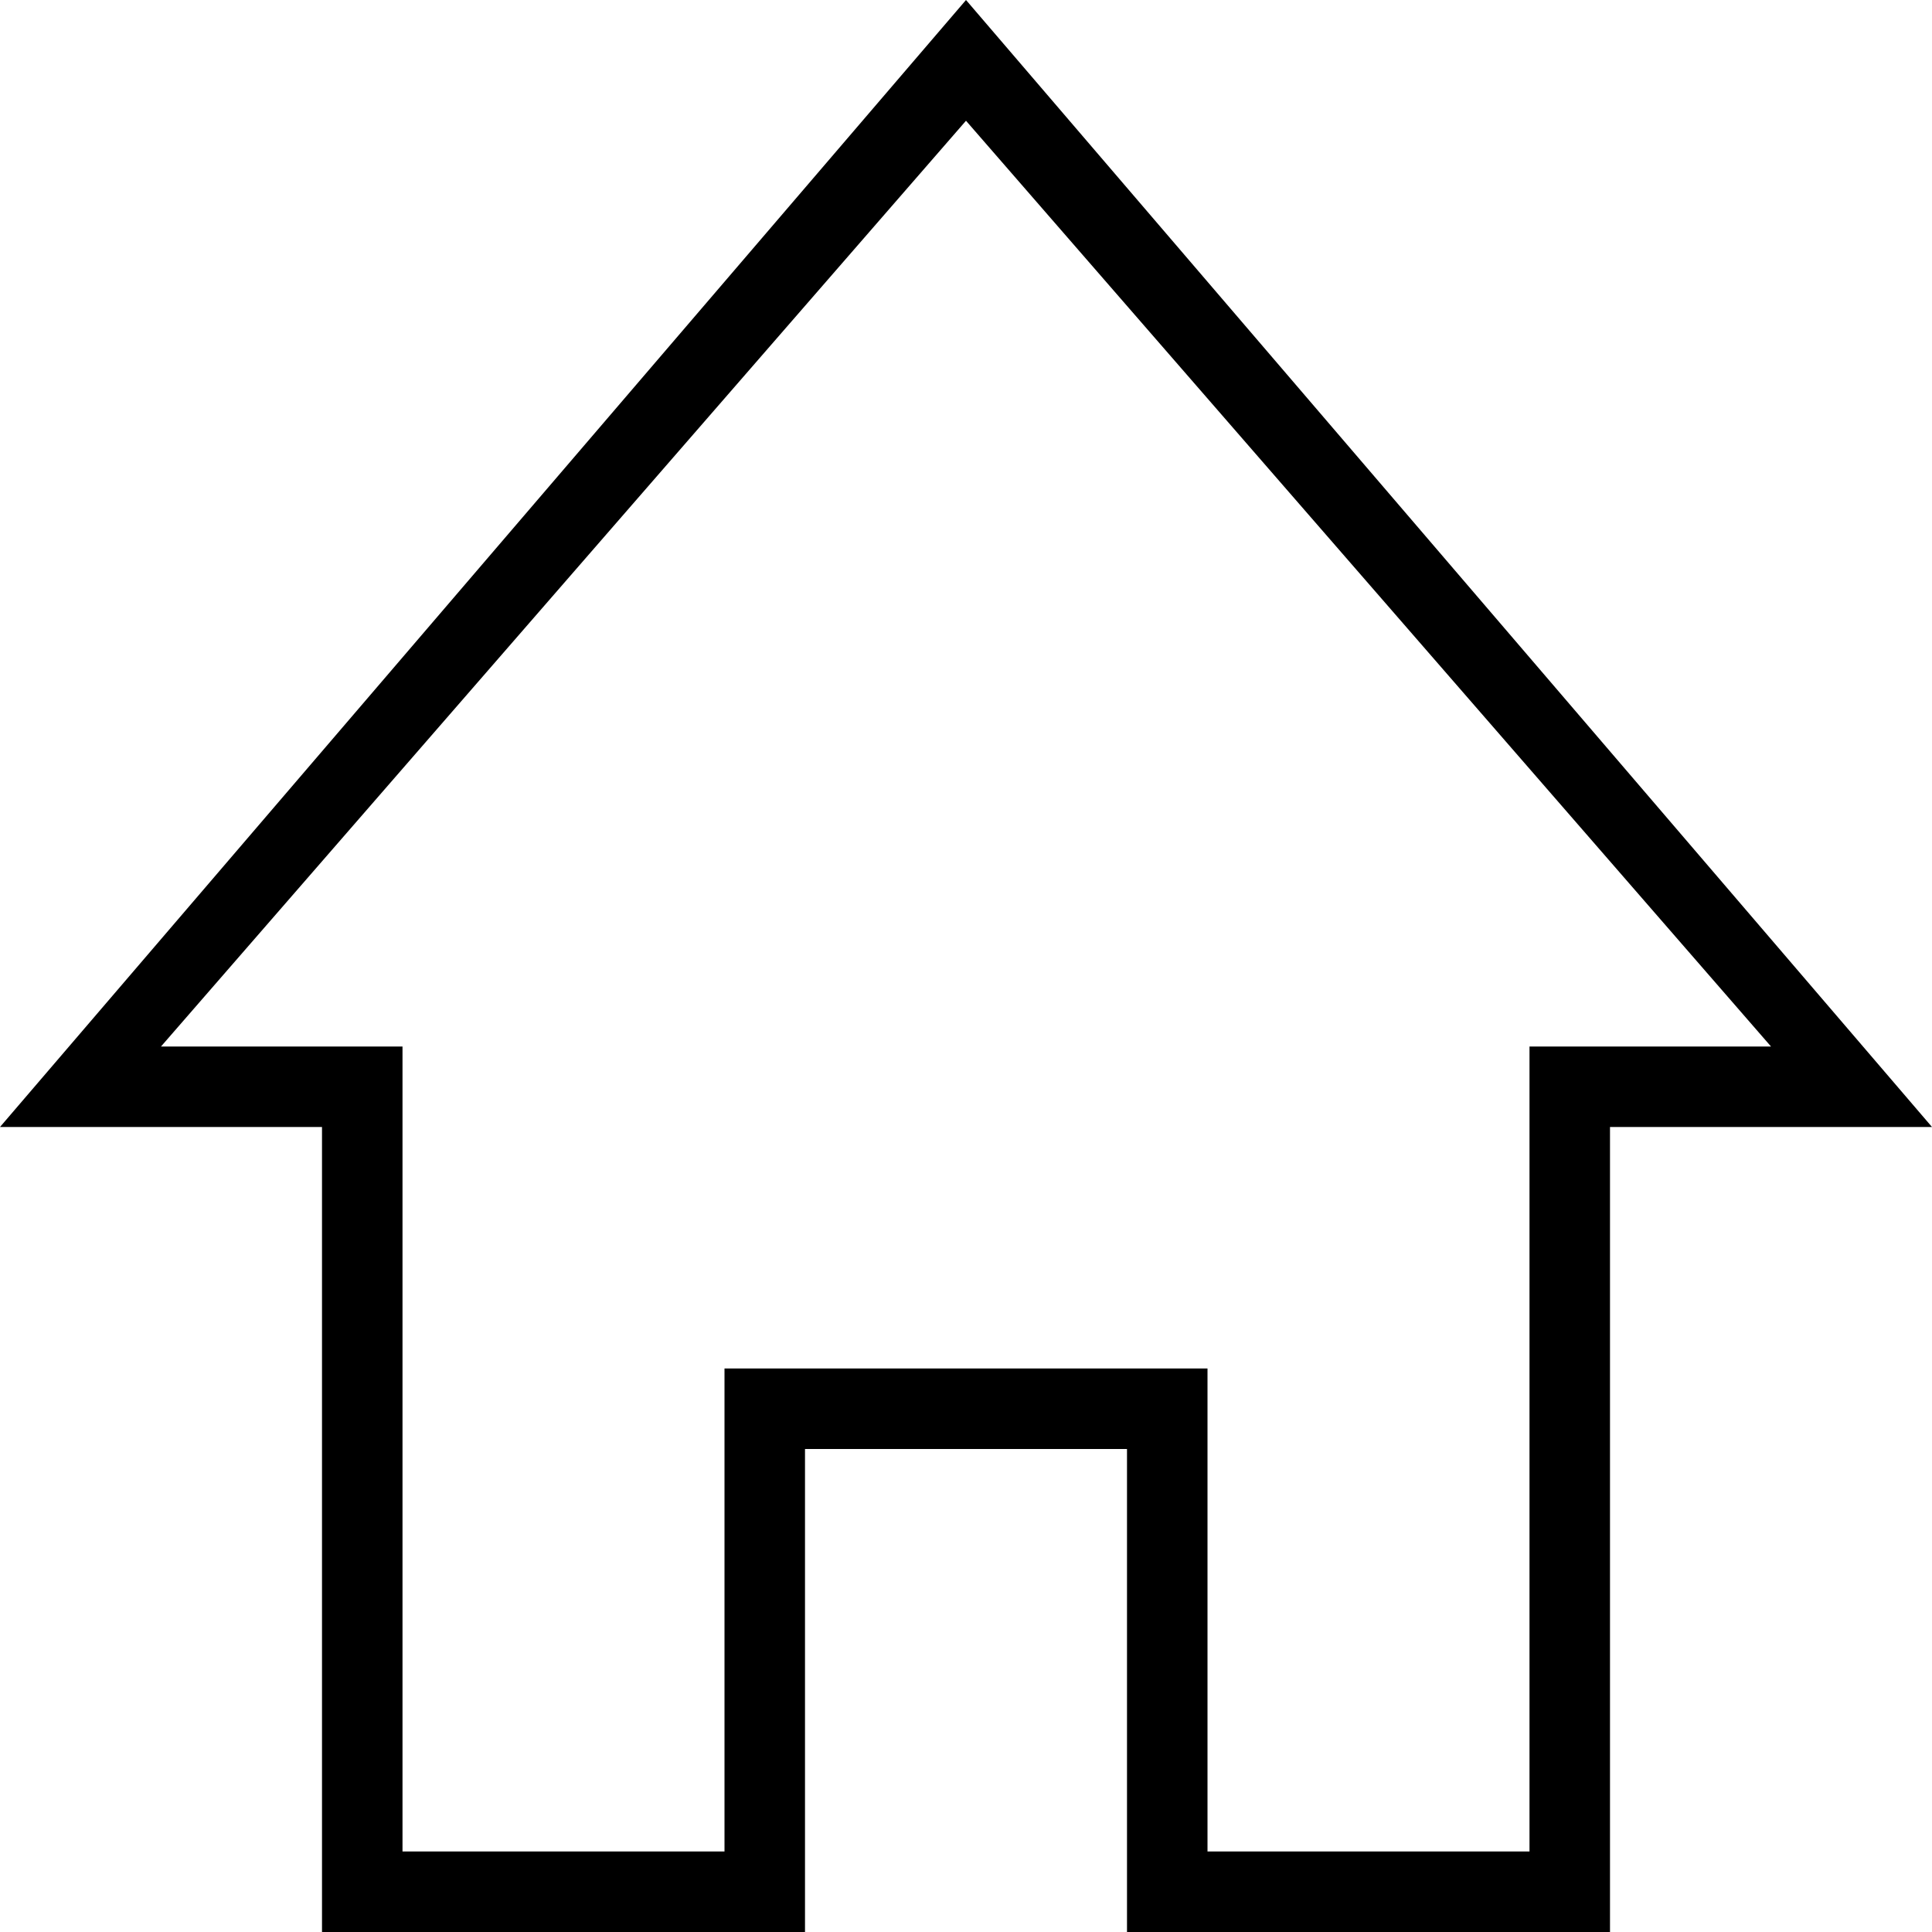
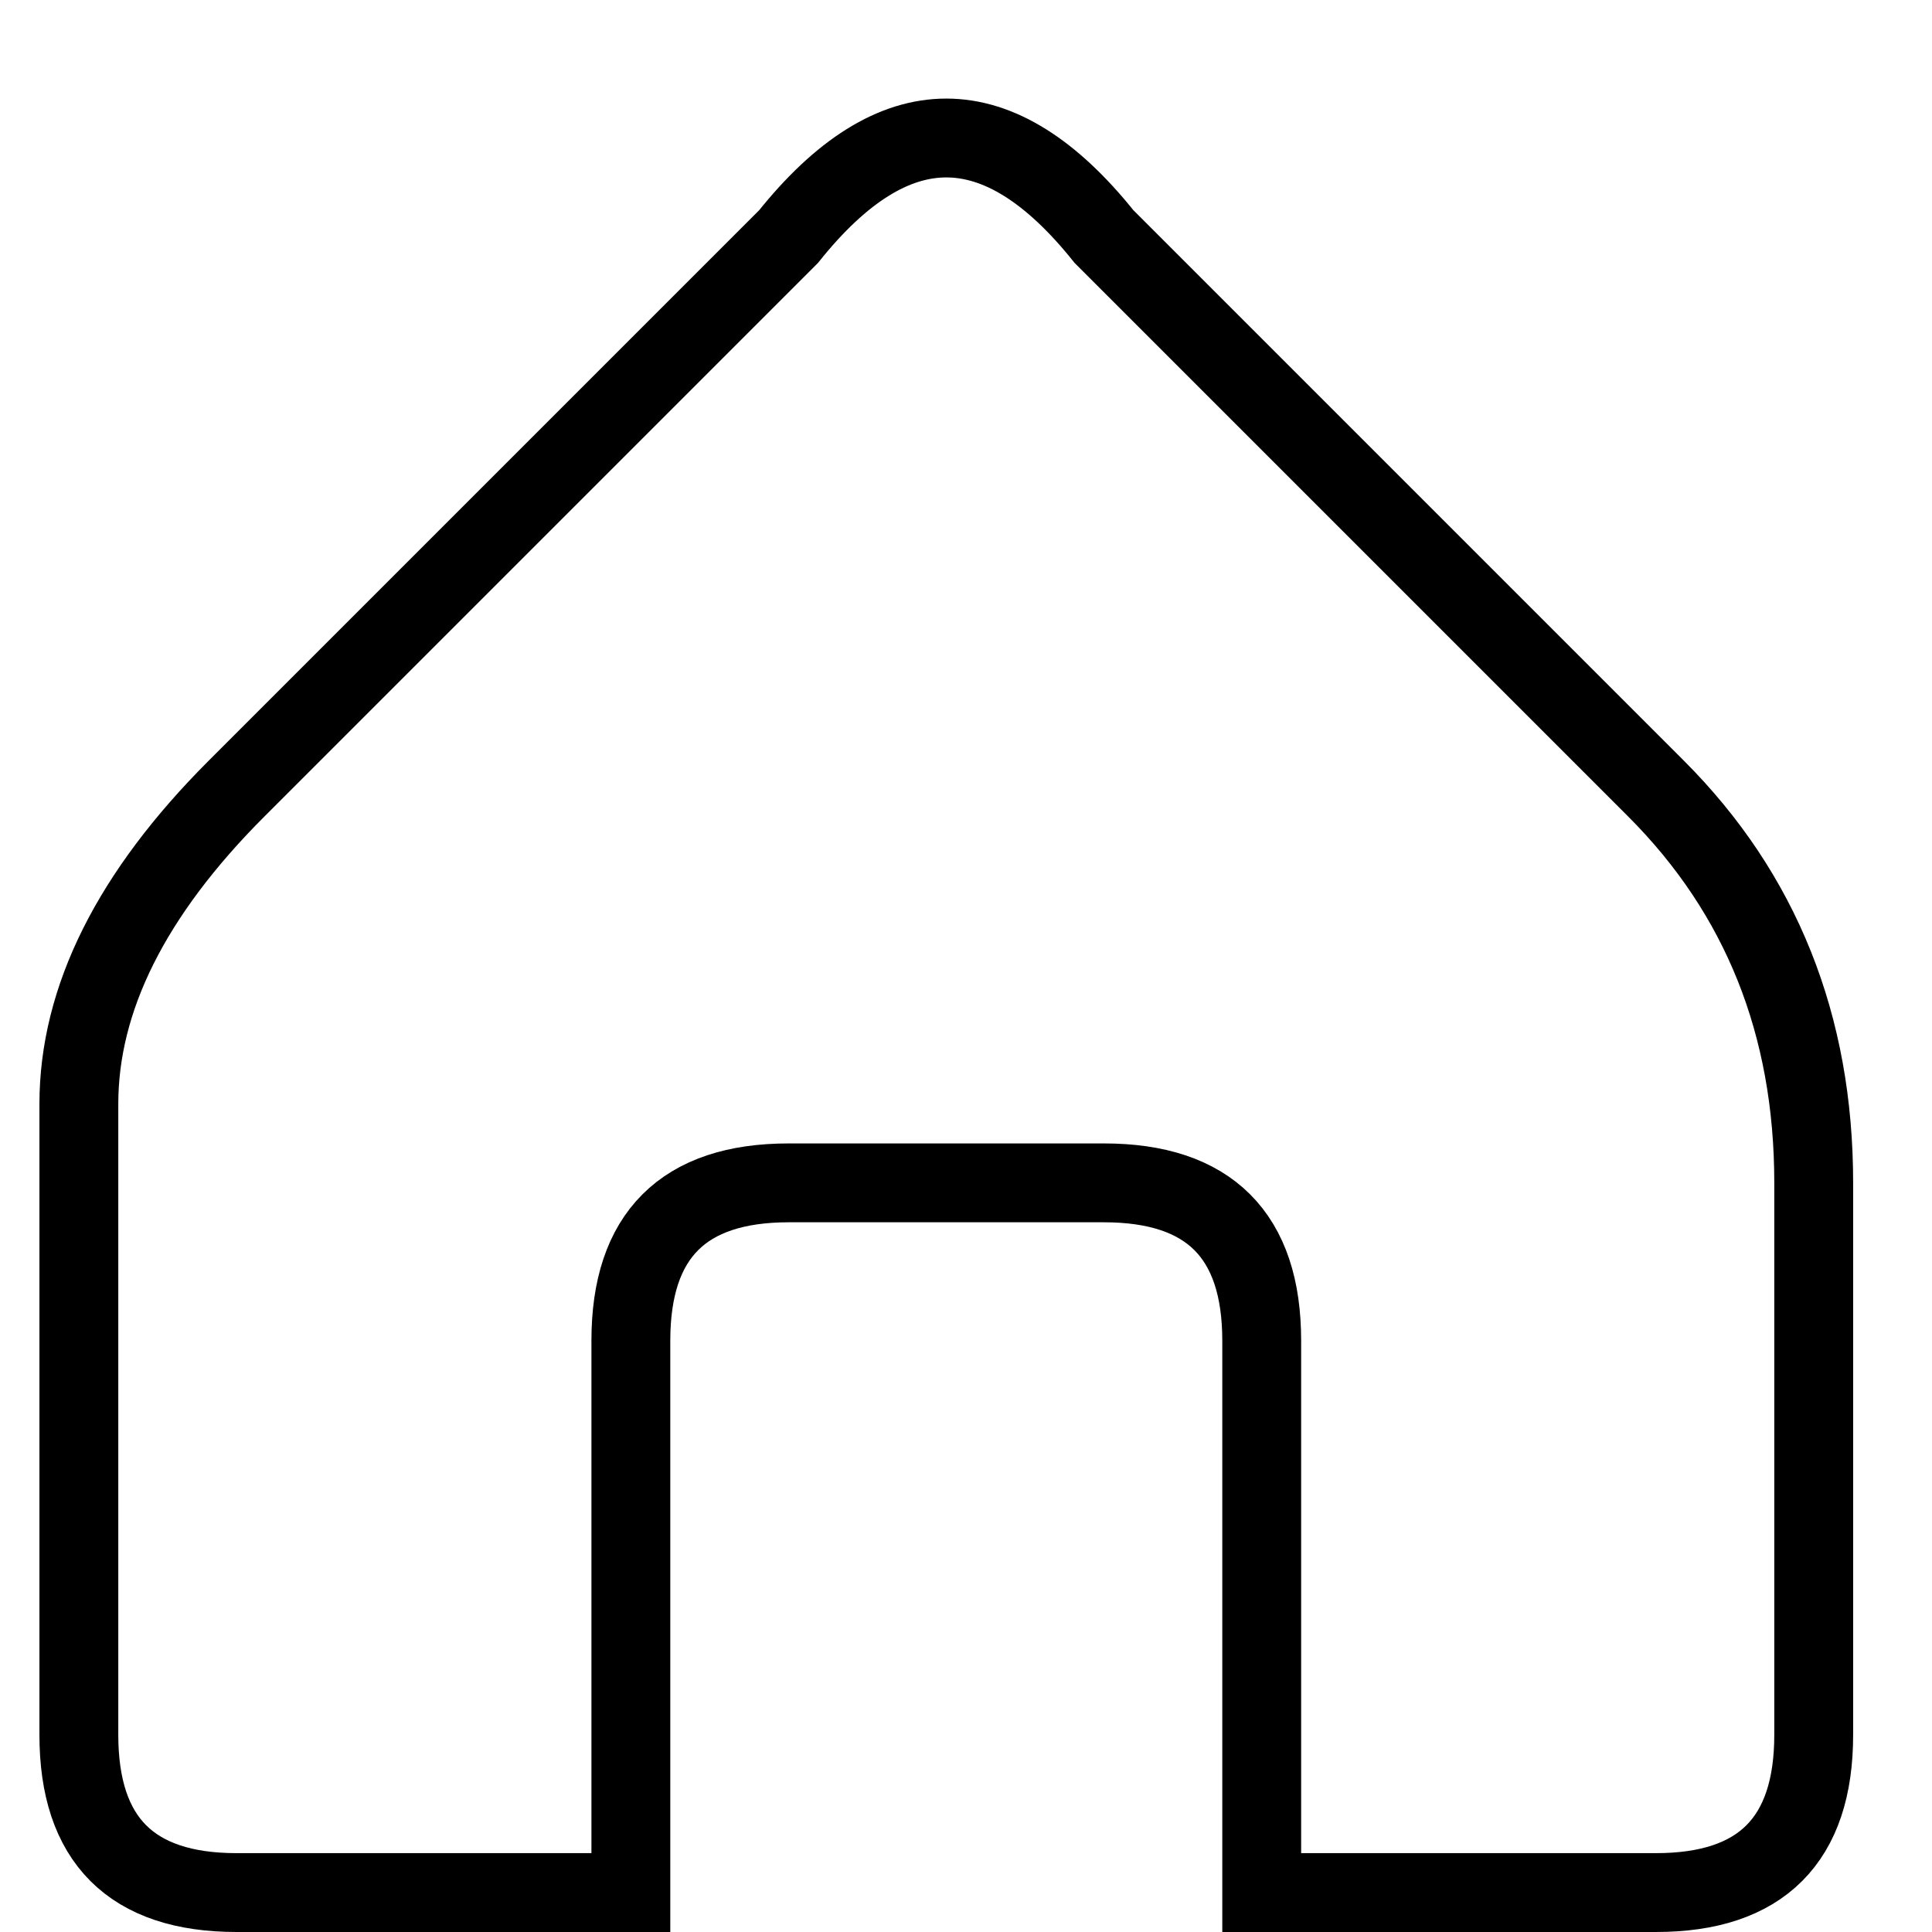
- <svg xmlns="http://www.w3.org/2000/svg" viewbox="0 0 24 24" width="24" height="24">
-   <path fill-rule="evenodd" d="M12 0 L24 14 H20 V24 H14 V18 H10 V24 H4 V14 H0 z M12 1.5 L22 13 H19 V23 H15 V17 H9 V23 H5 V13 H2 z" />
+ <svg xmlns="http://www.w3.org/2000/svg" viewbox="0 0 245 245" width="245" height="245">
+   <path stroke="black" stroke-width="10" fill="none" d="M140 30 L210, 100 Q 230, 120 230, 150 V220 Q230, 240 210, 240 H160 V170 Q 160, 150 140,150 H100 q-20, 0 -20 20 V240 H30 q-20, 0 -20, -20 V140 q0, -20 20,-40 L100, 30 Q120 5 140, 30 z" />
</svg>
